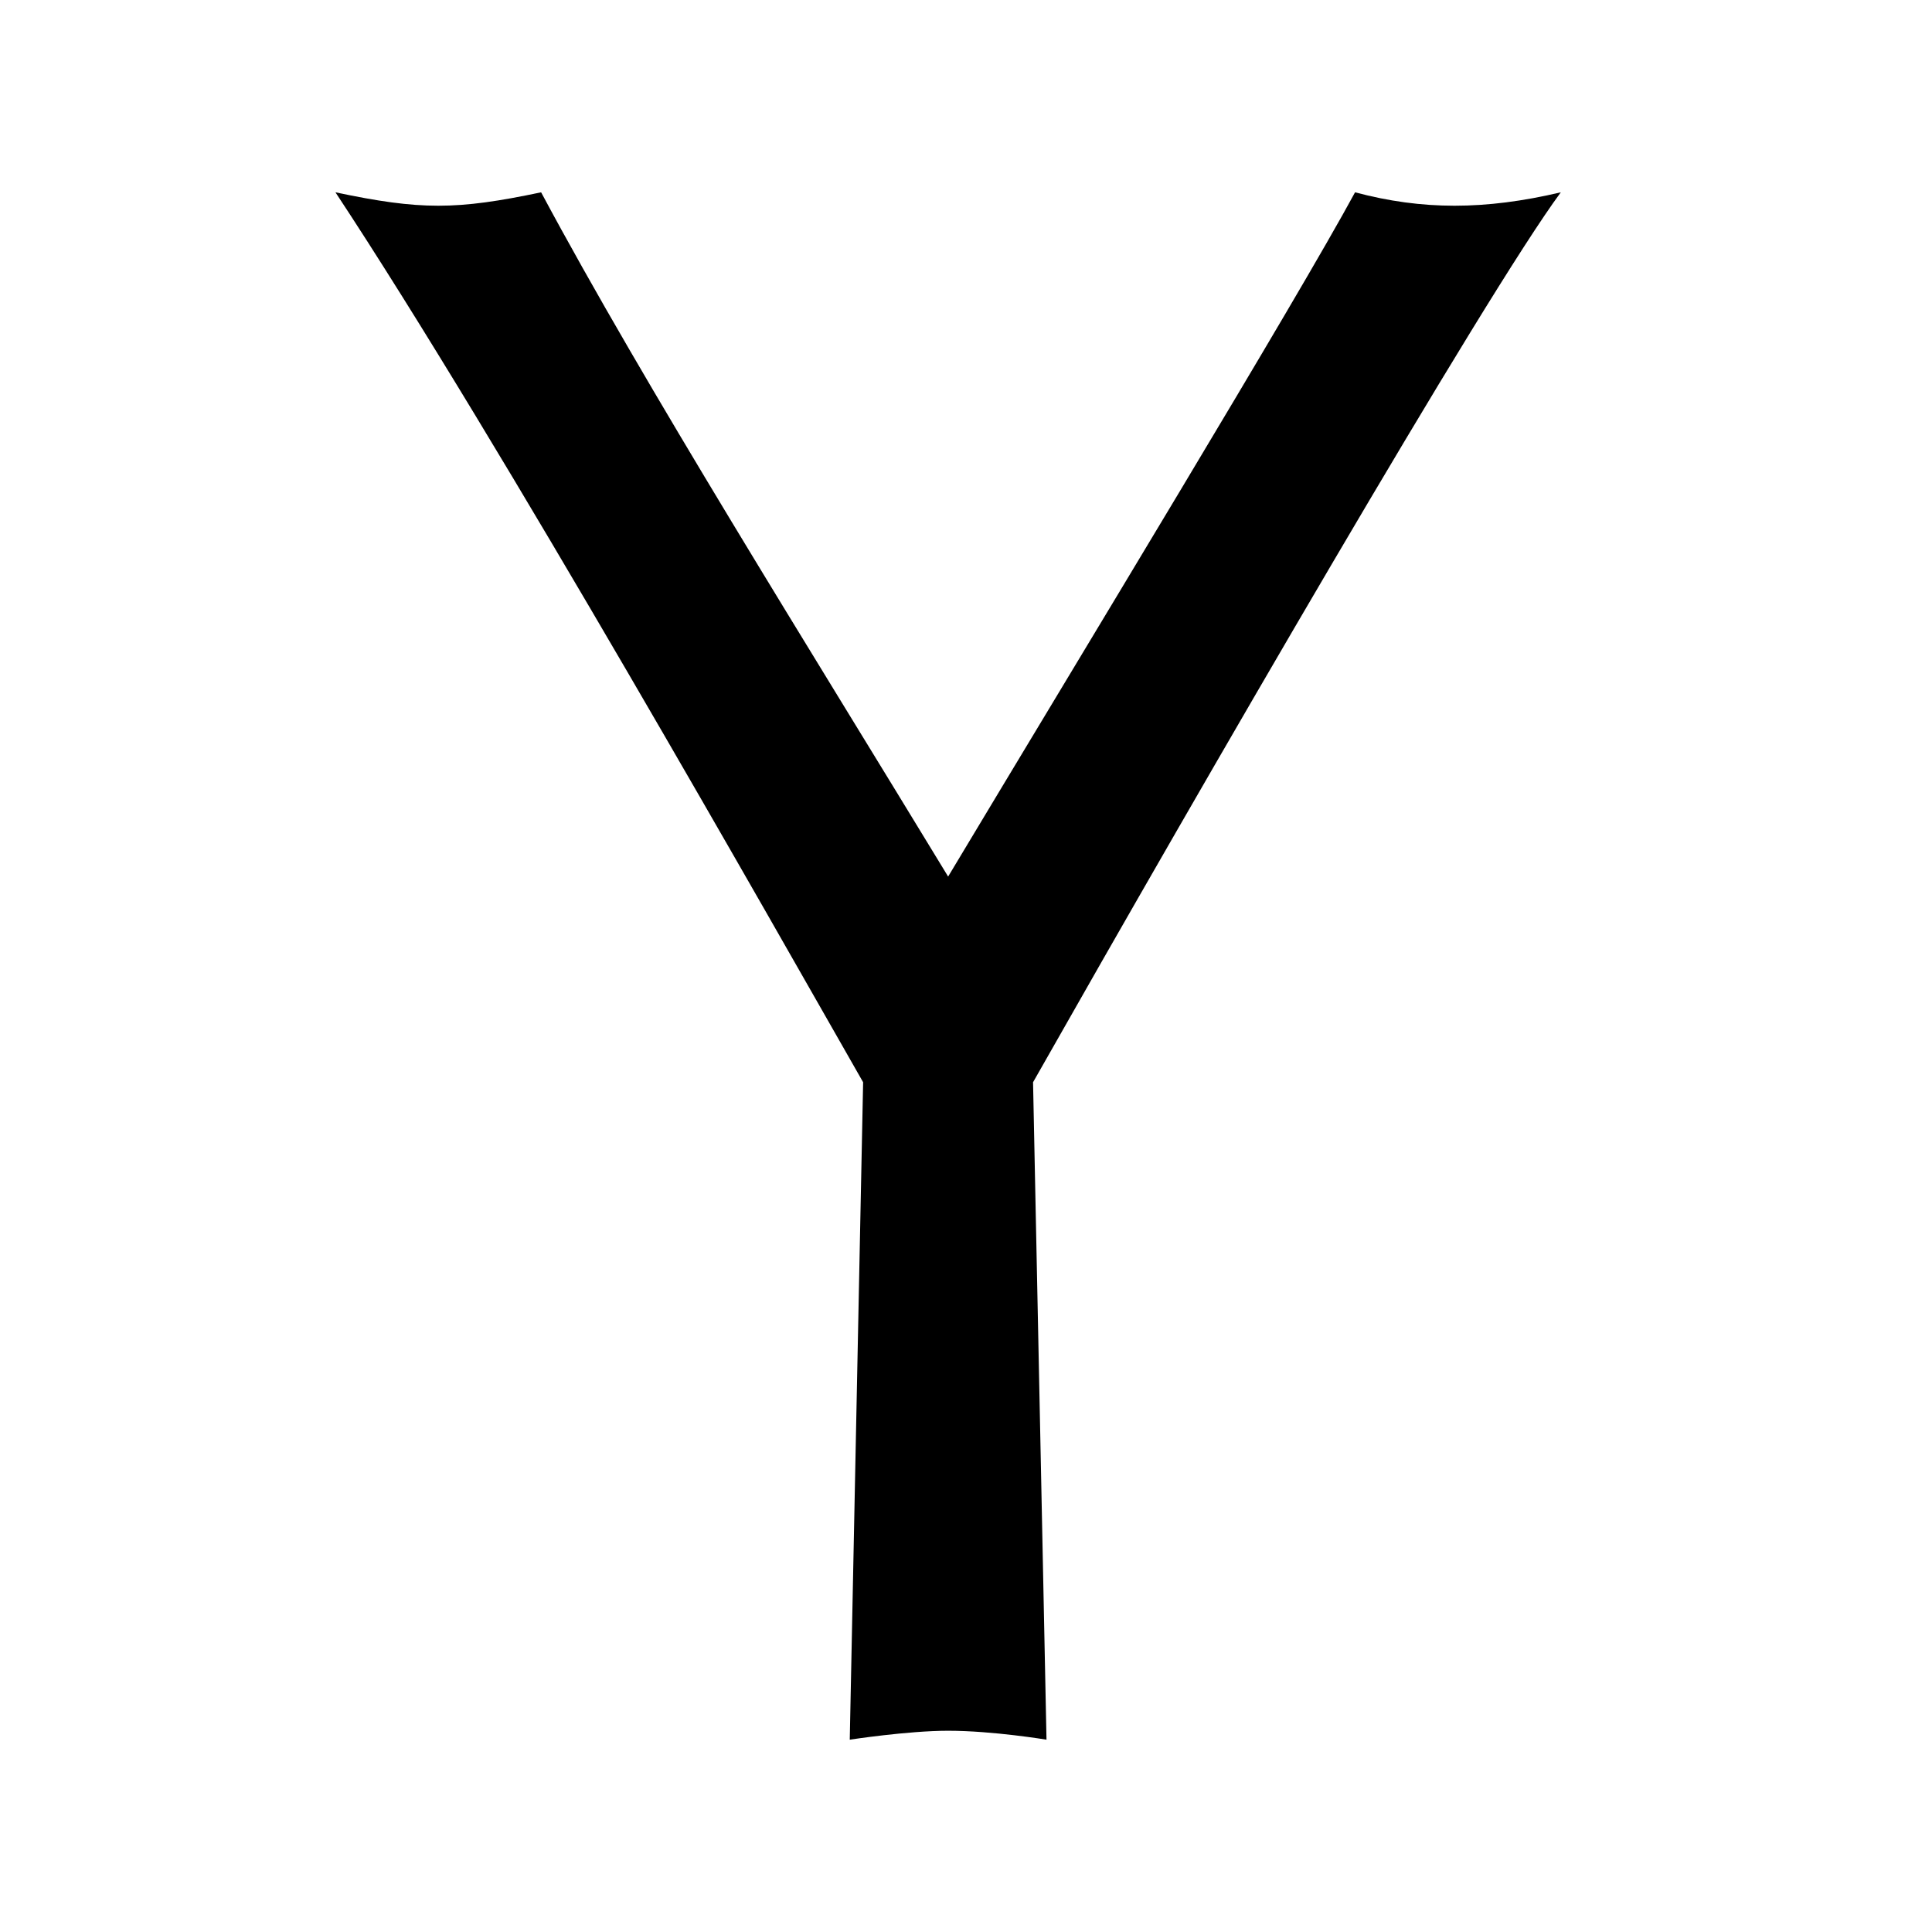
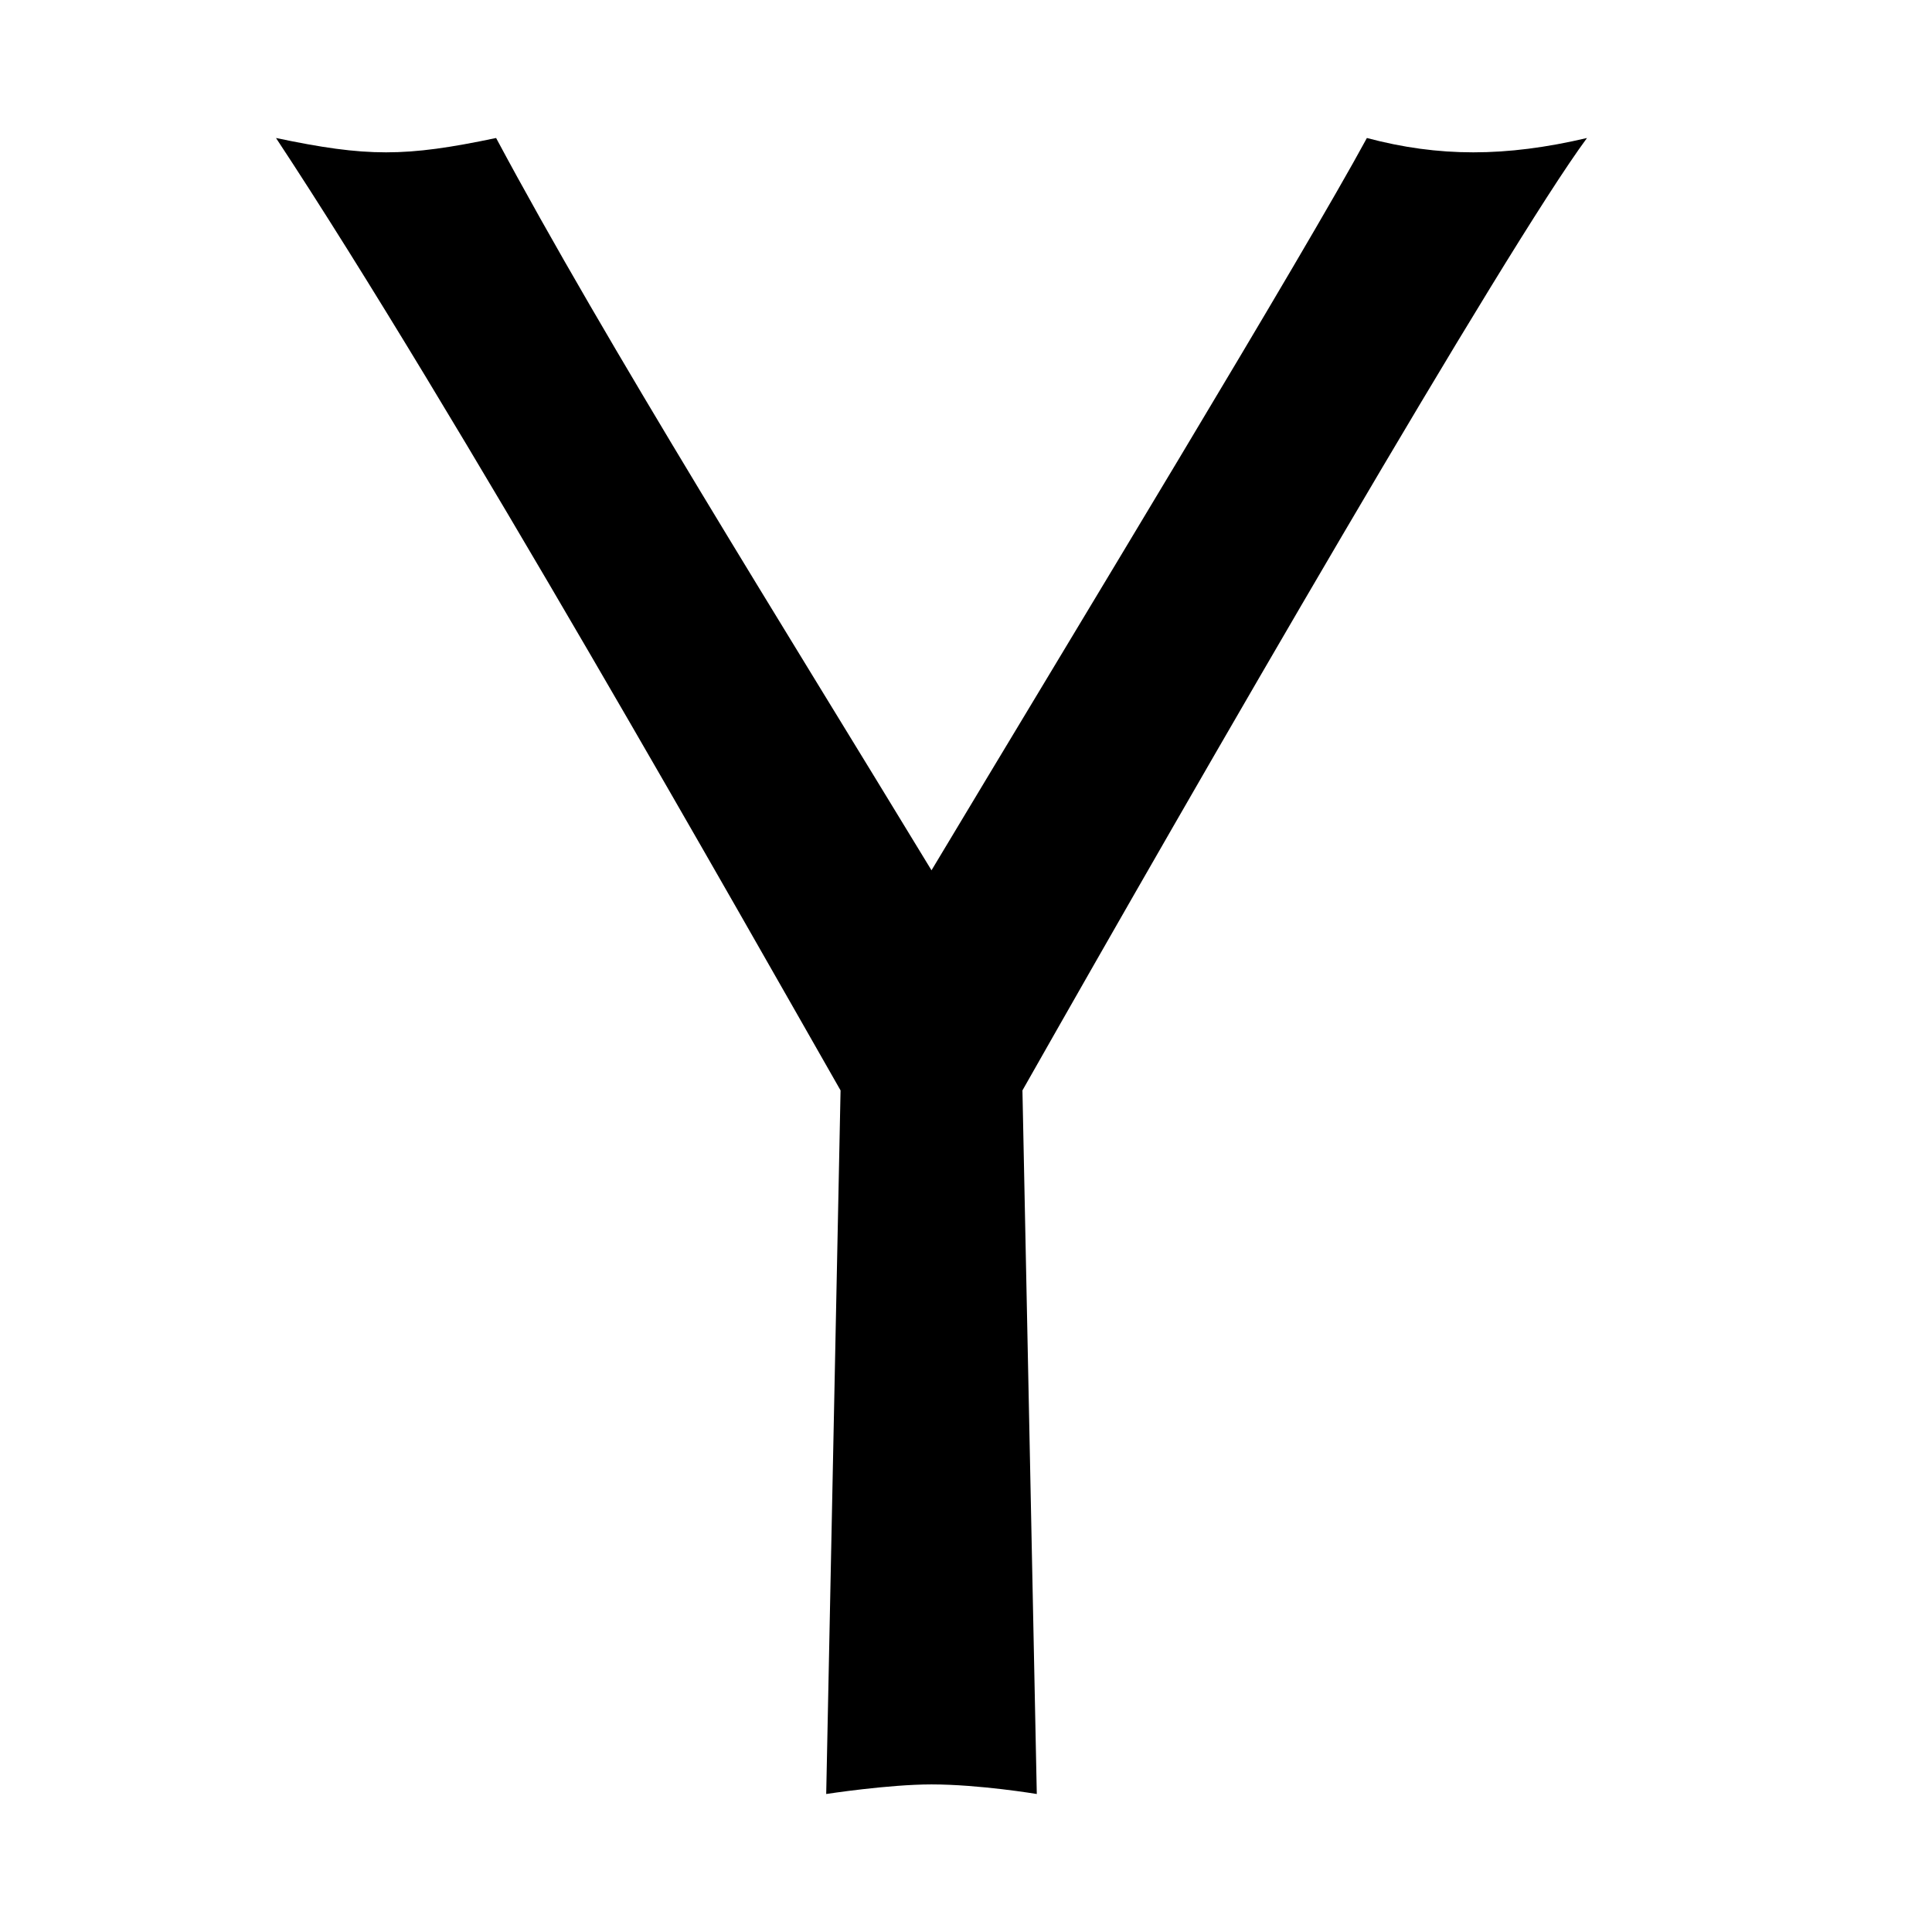
- <svg xmlns="http://www.w3.org/2000/svg" width="24px" height="24px" viewBox="0 0 24 24" version="1.1">
+ <svg xmlns="http://www.w3.org/2000/svg" width="28px" height="28px" viewBox="0 0 28 28" version="1.1">
  <defs />
  <g id="Web" stroke="none" stroke-width="1" fill="none" fill-rule="evenodd">
    <g id="external-yahoo" fill-rule="nonzero" fill="#000000">
-       <path d="M19.389,2.389 L19.389,2.389 L19.389,2.389 C18.444,2.611 17.667,2.611 16.833,2.389 C16.111,3.722 13.444,8.111 11.778,10.889 C10.056,8.056 8,4.778 6.722,2.389 C5.667,2.611 5.222,2.611 4.167,2.389 C6.222,5.5 9.611,11.5 10.722,13.444 L10.556,21.611 C10.556,21.611 11.278,21.5 11.778,21.5 C12.333,21.5 13,21.611 13,21.611 L12.833,13.444 C14.944,9.722 18.444,3.667 19.389,2.389 Z" id="Shape" />
+       <path d="M23,2 L23,2 L23,2 C21.821,2.277 20.85,2.277 19.81,2 C18.909,3.665 15.58,9.145 13.5,12.613 C11.35,9.075 8.785,4.983 7.19,2 C5.872,2.277 5.318,2.277 4,2 C6.566,5.884 10.796,13.376 12.182,15.803 L11.974,26 C11.974,26 12.876,25.861 13.5,25.861 C14.193,25.861 15.026,26 15.026,26 L14.818,15.803 C17.453,11.156 21.821,3.595 23,2 Z" id="Shape" />
    </g>
  </g>
</svg>
